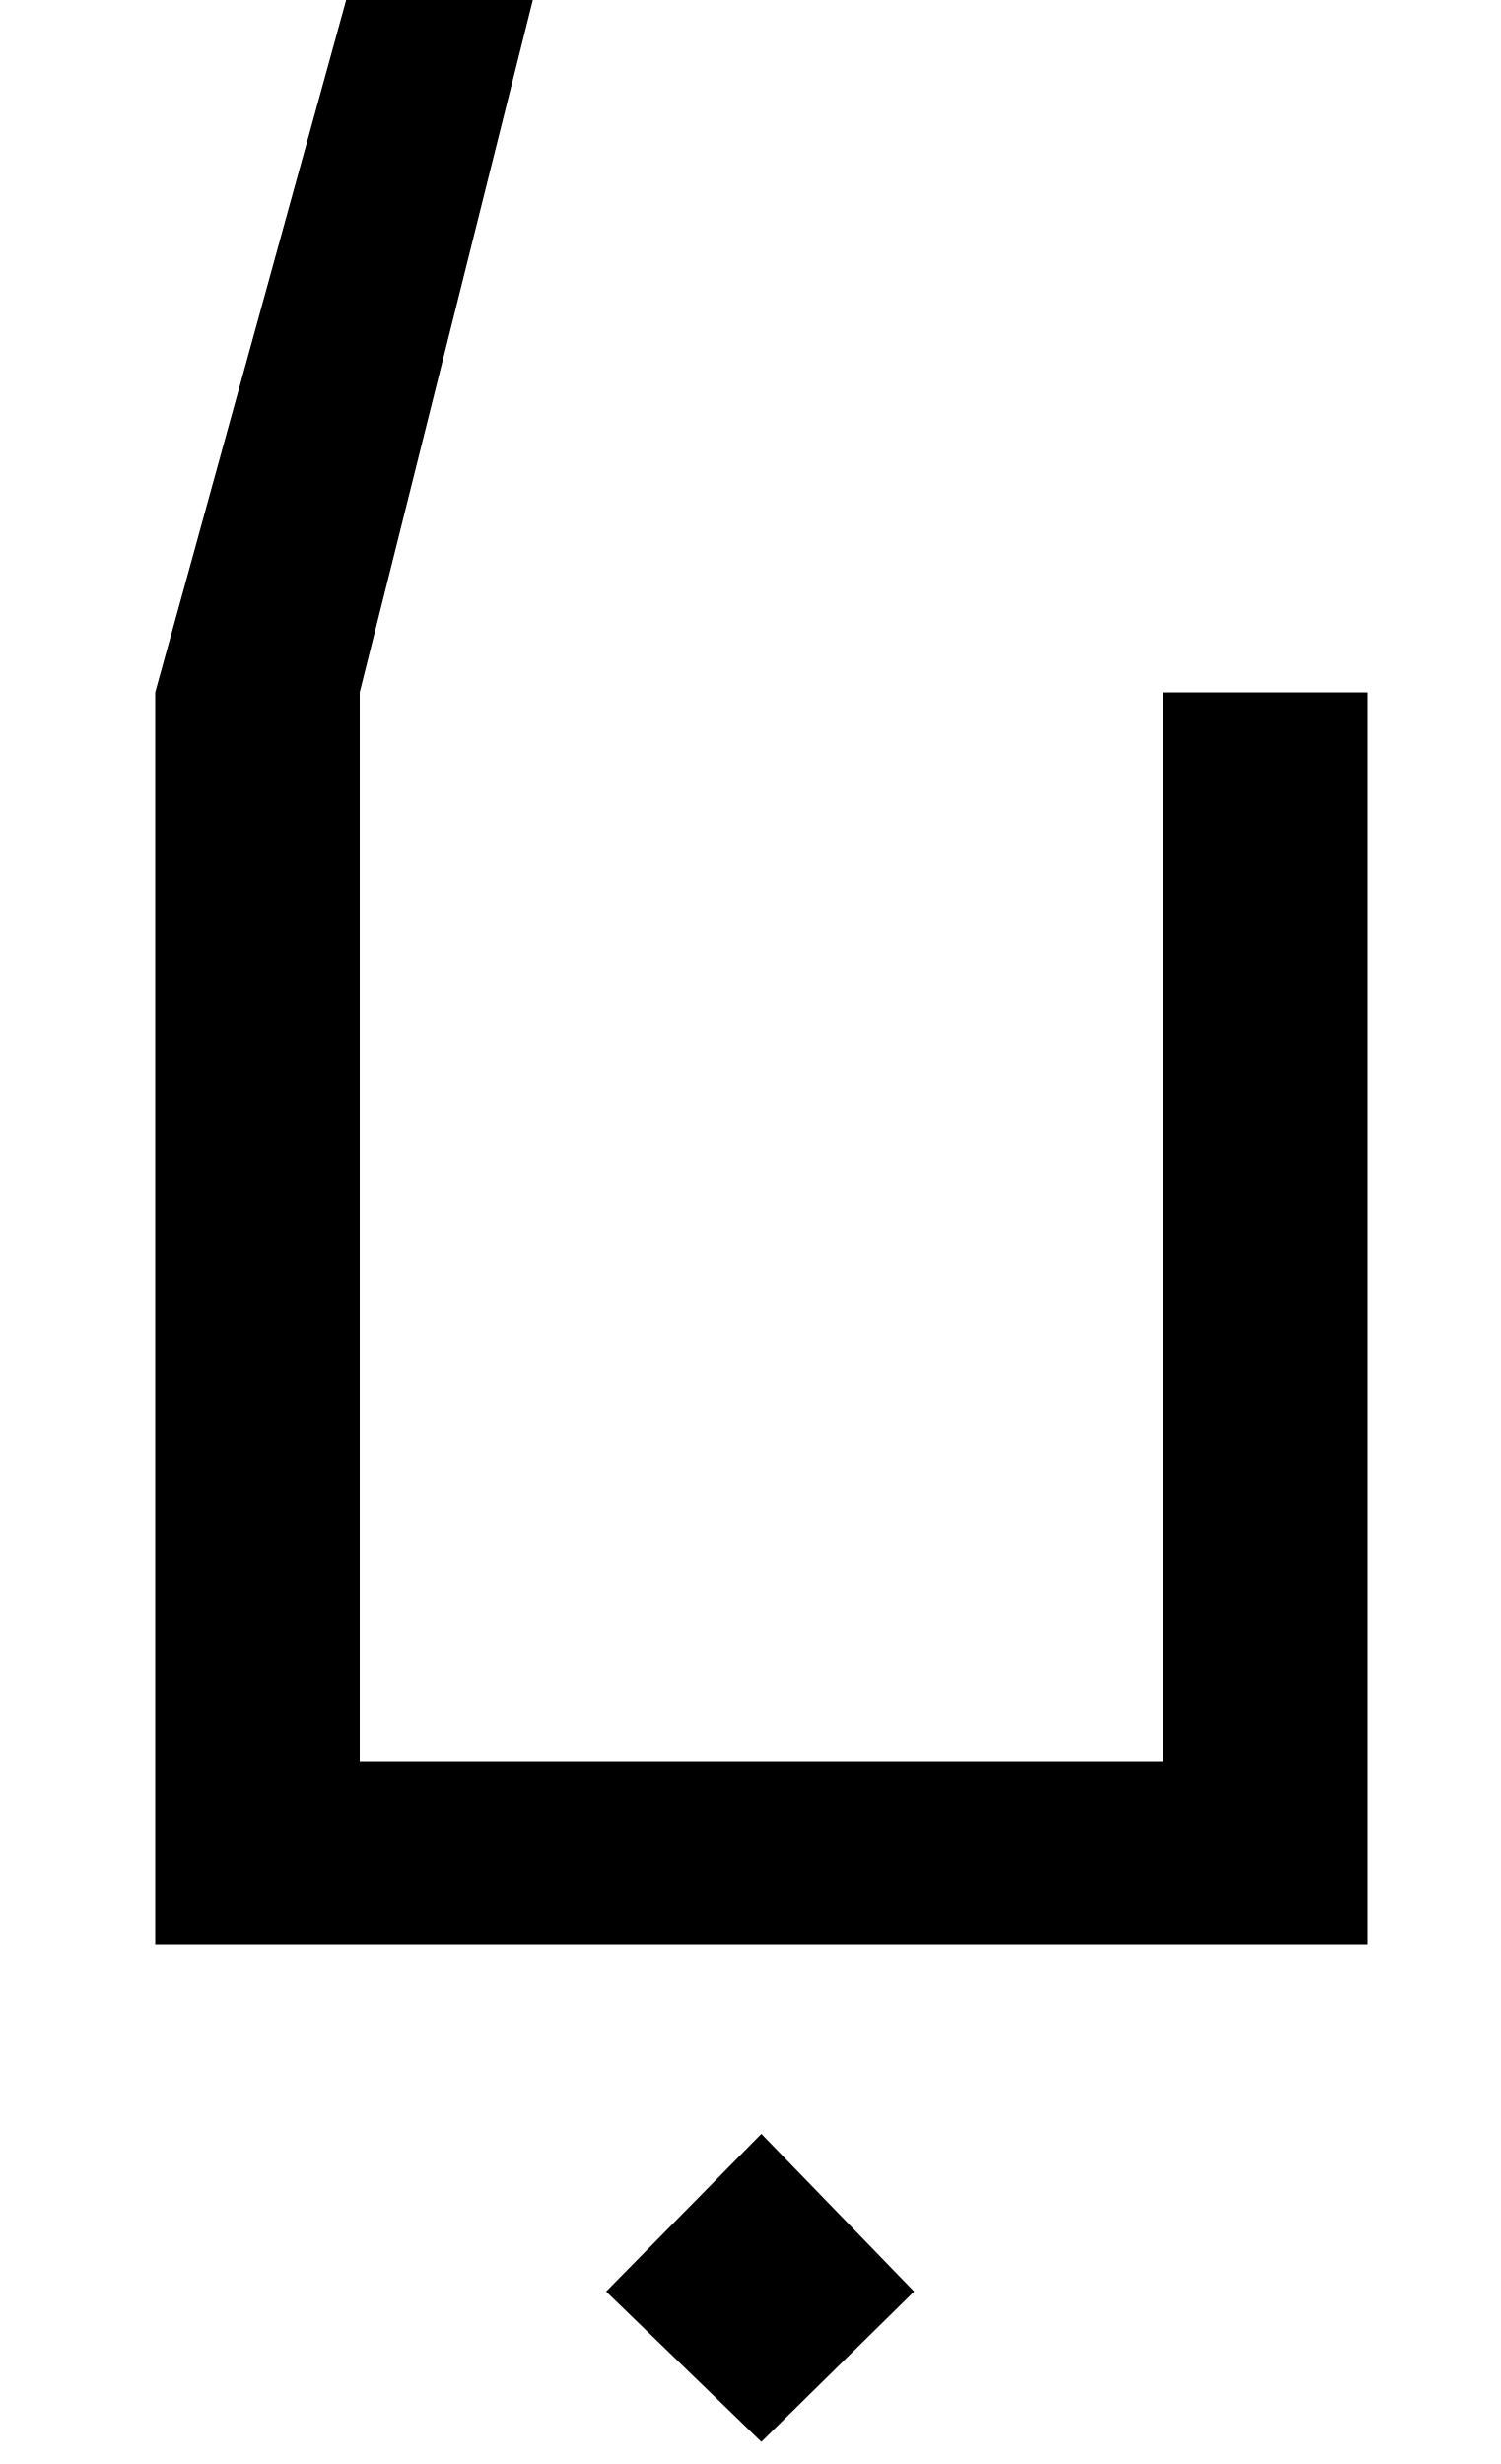
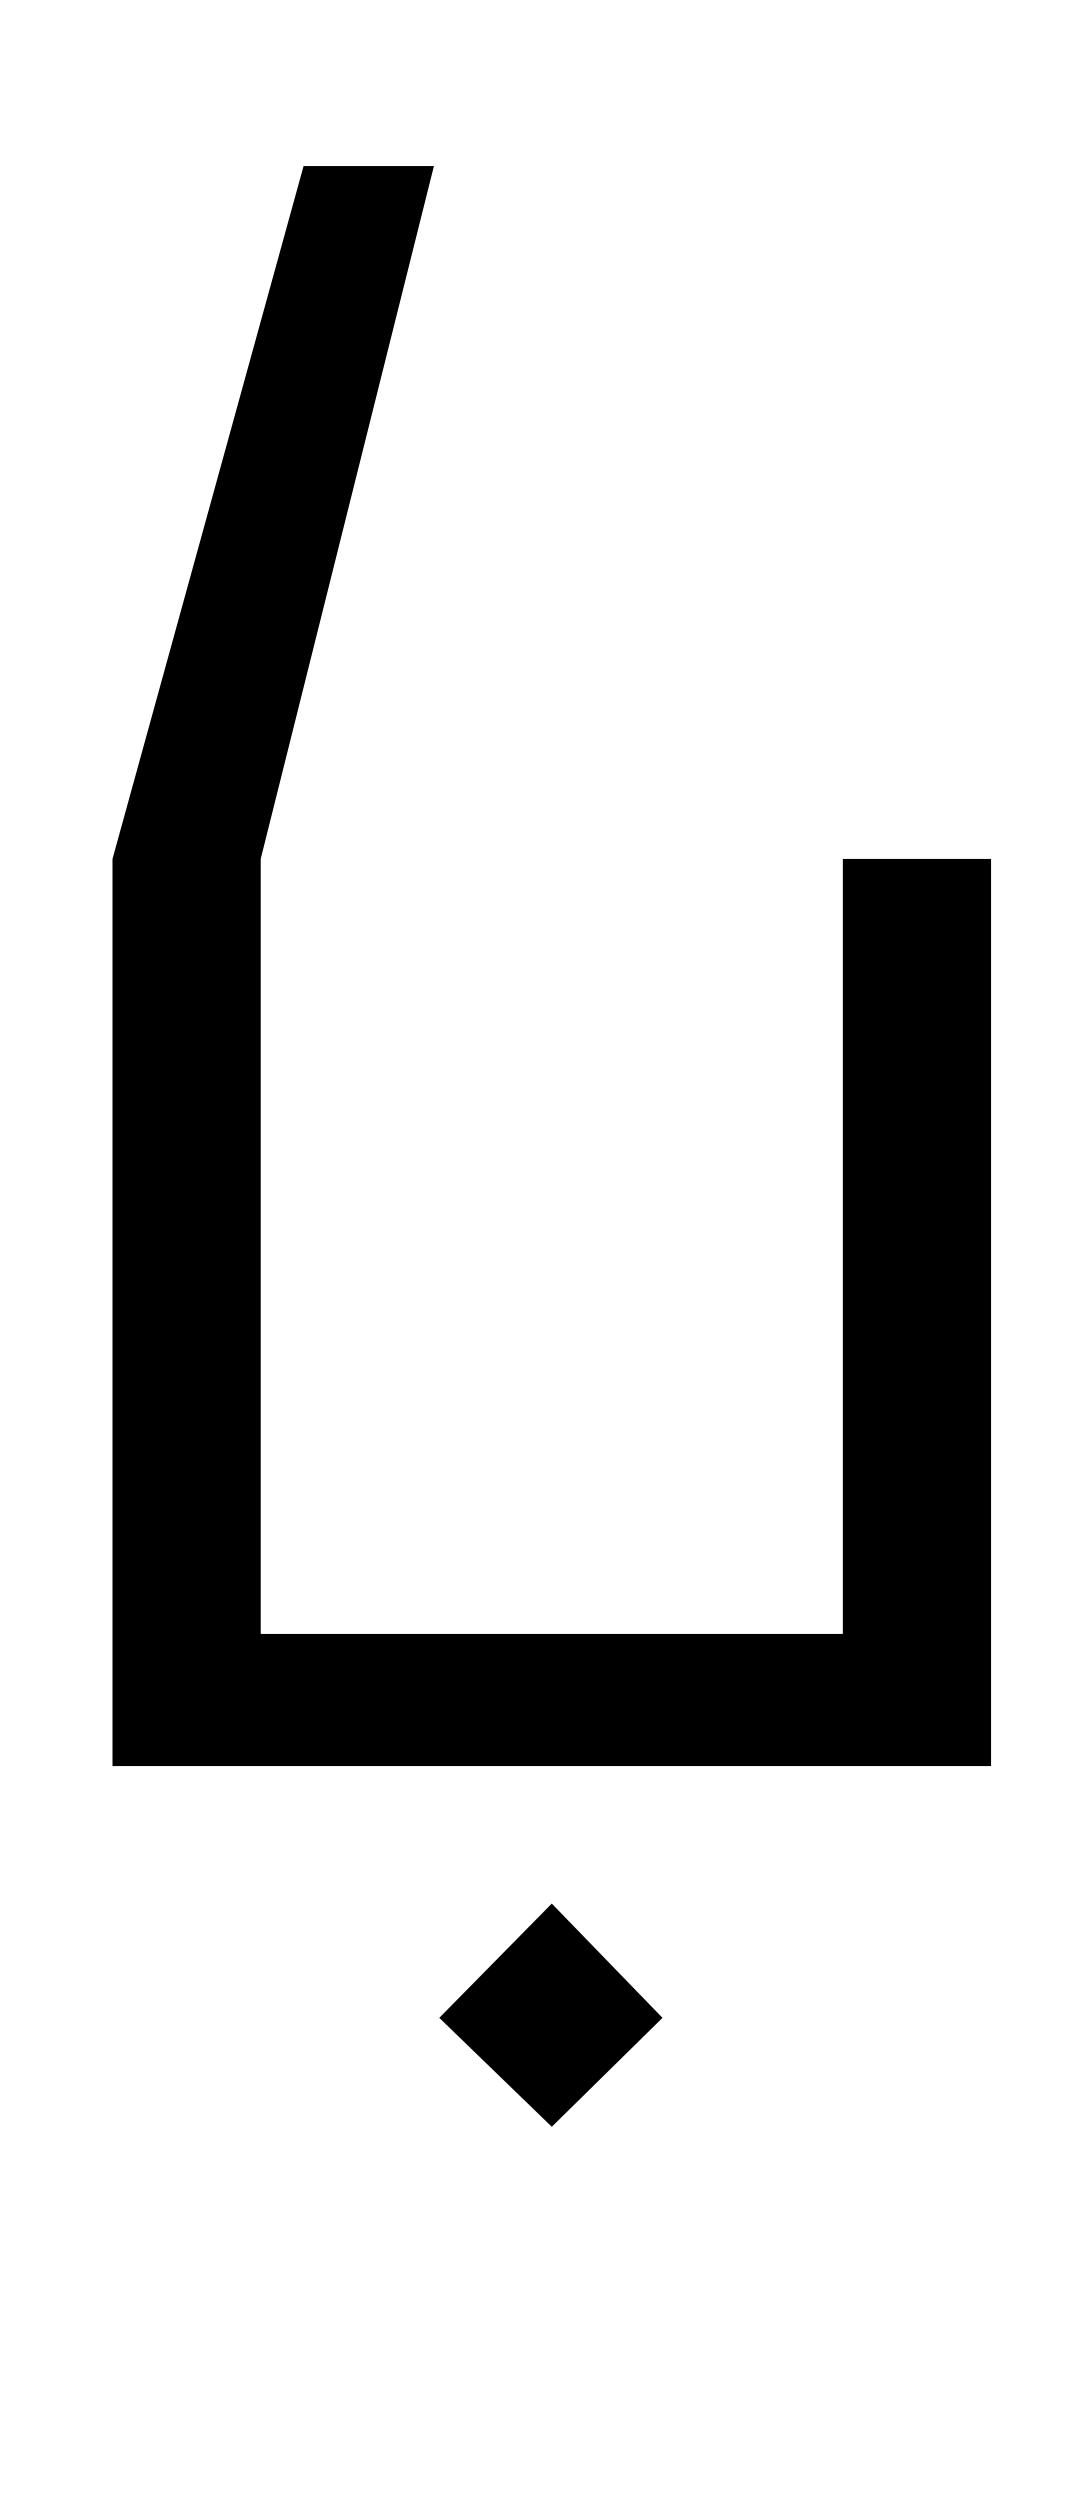
- <svg xmlns="http://www.w3.org/2000/svg" version="1.1" viewBox="-10 0 609 1000">
+ <svg xmlns="http://www.w3.org/2000/svg" version="1.1" viewBox="-10 -200 609 1400">
  <path fill="currentColor" d="M545 789h-492v-508l107 -388h73l-97 388v434h326v-434h83v508zM299 991l-63 -61l63 -64l62 64z" />
</svg>
